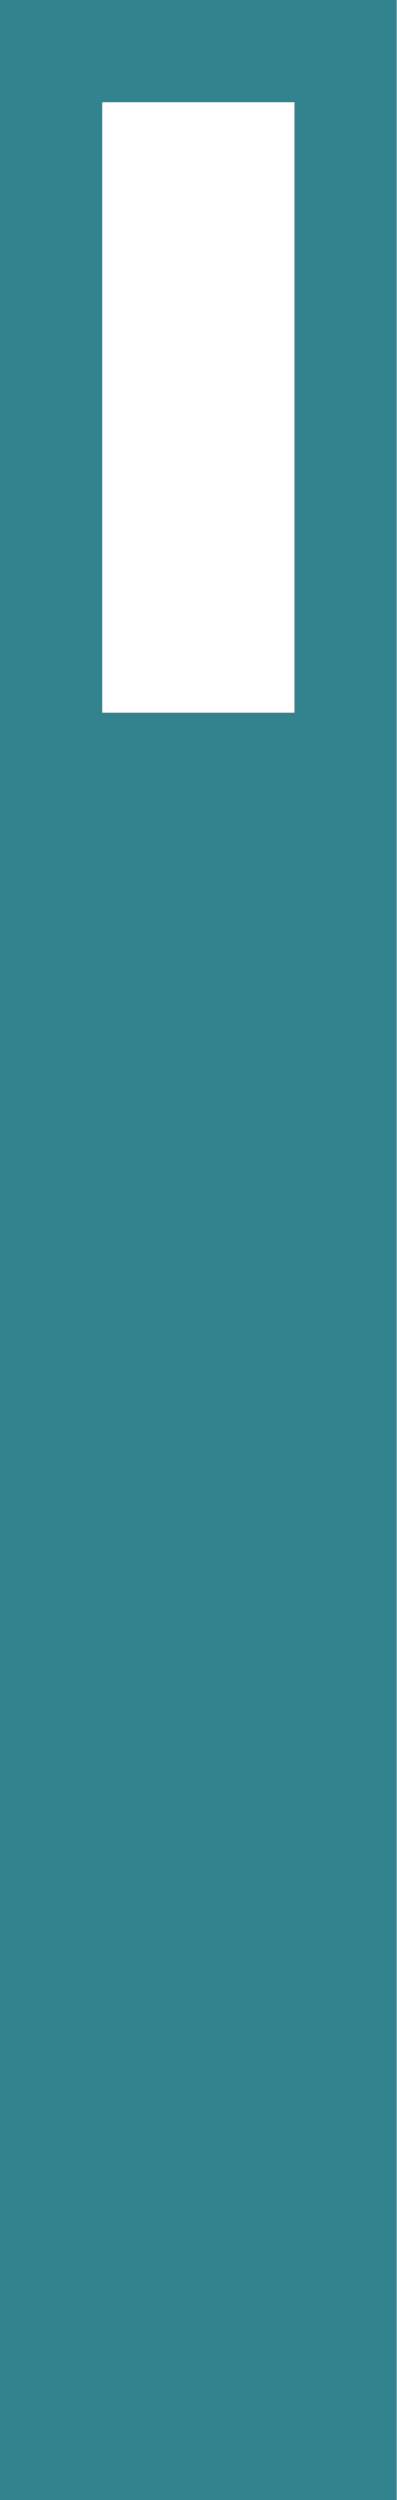
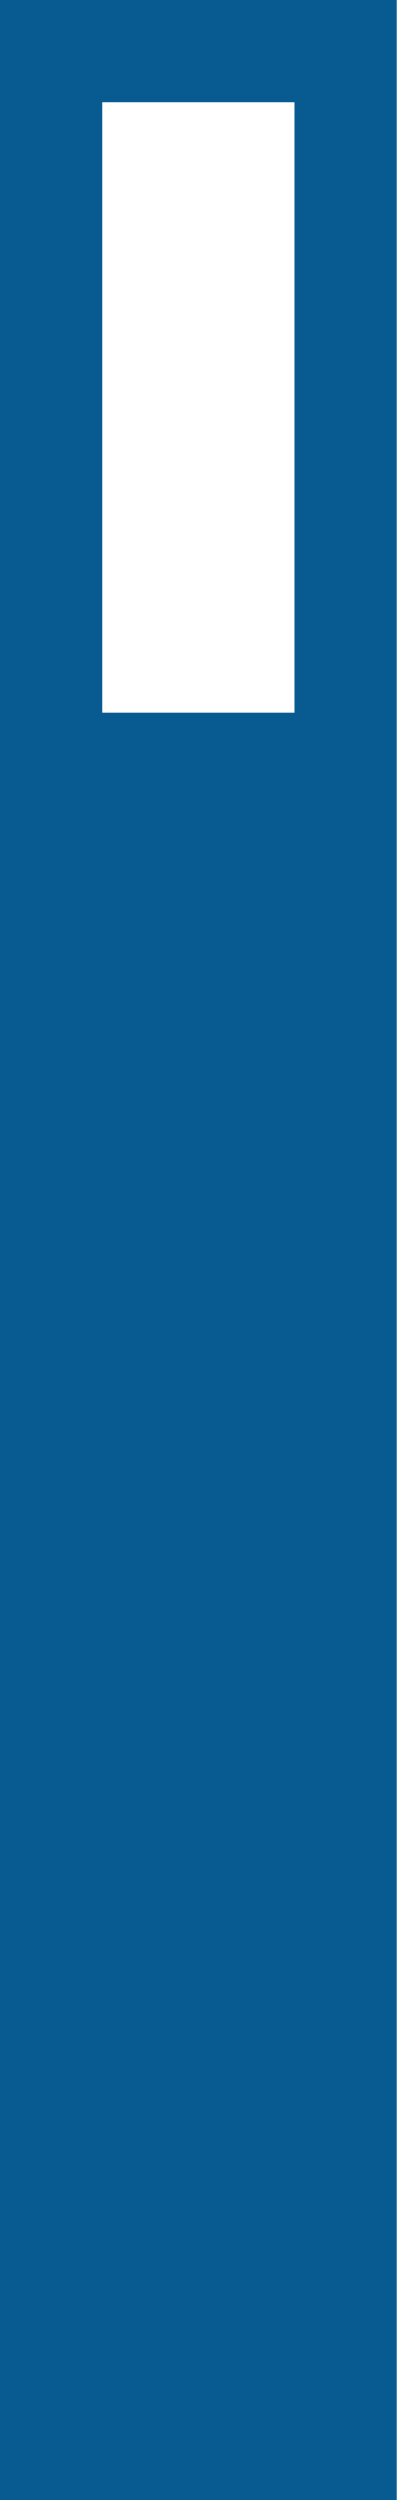
<svg xmlns="http://www.w3.org/2000/svg" viewBox="0 0 3.88 24.45">
  <defs>
-     <style>.cls-1{fill:none;stroke:#33838e;stroke-miterlimit:10;}.cls-2{fill:#33838e;}</style>
+     <style>.cls-1{fill:none;stroke:#075b91;stroke-miterlimit:10;}.cls-2{fill:#075b91;}</style>
  </defs>
  <g id="レイヤー_2" data-name="レイヤー 2">
    <g id="レイヤー_1-2" data-name="レイヤー 1">
      <rect class="cls-1" x="0.5" y="0.5" width="2.88" height="23.45" />
      <rect class="cls-2" x="0.5" y="6.97" width="2.88" height="16.98" />
    </g>
  </g>
</svg>
